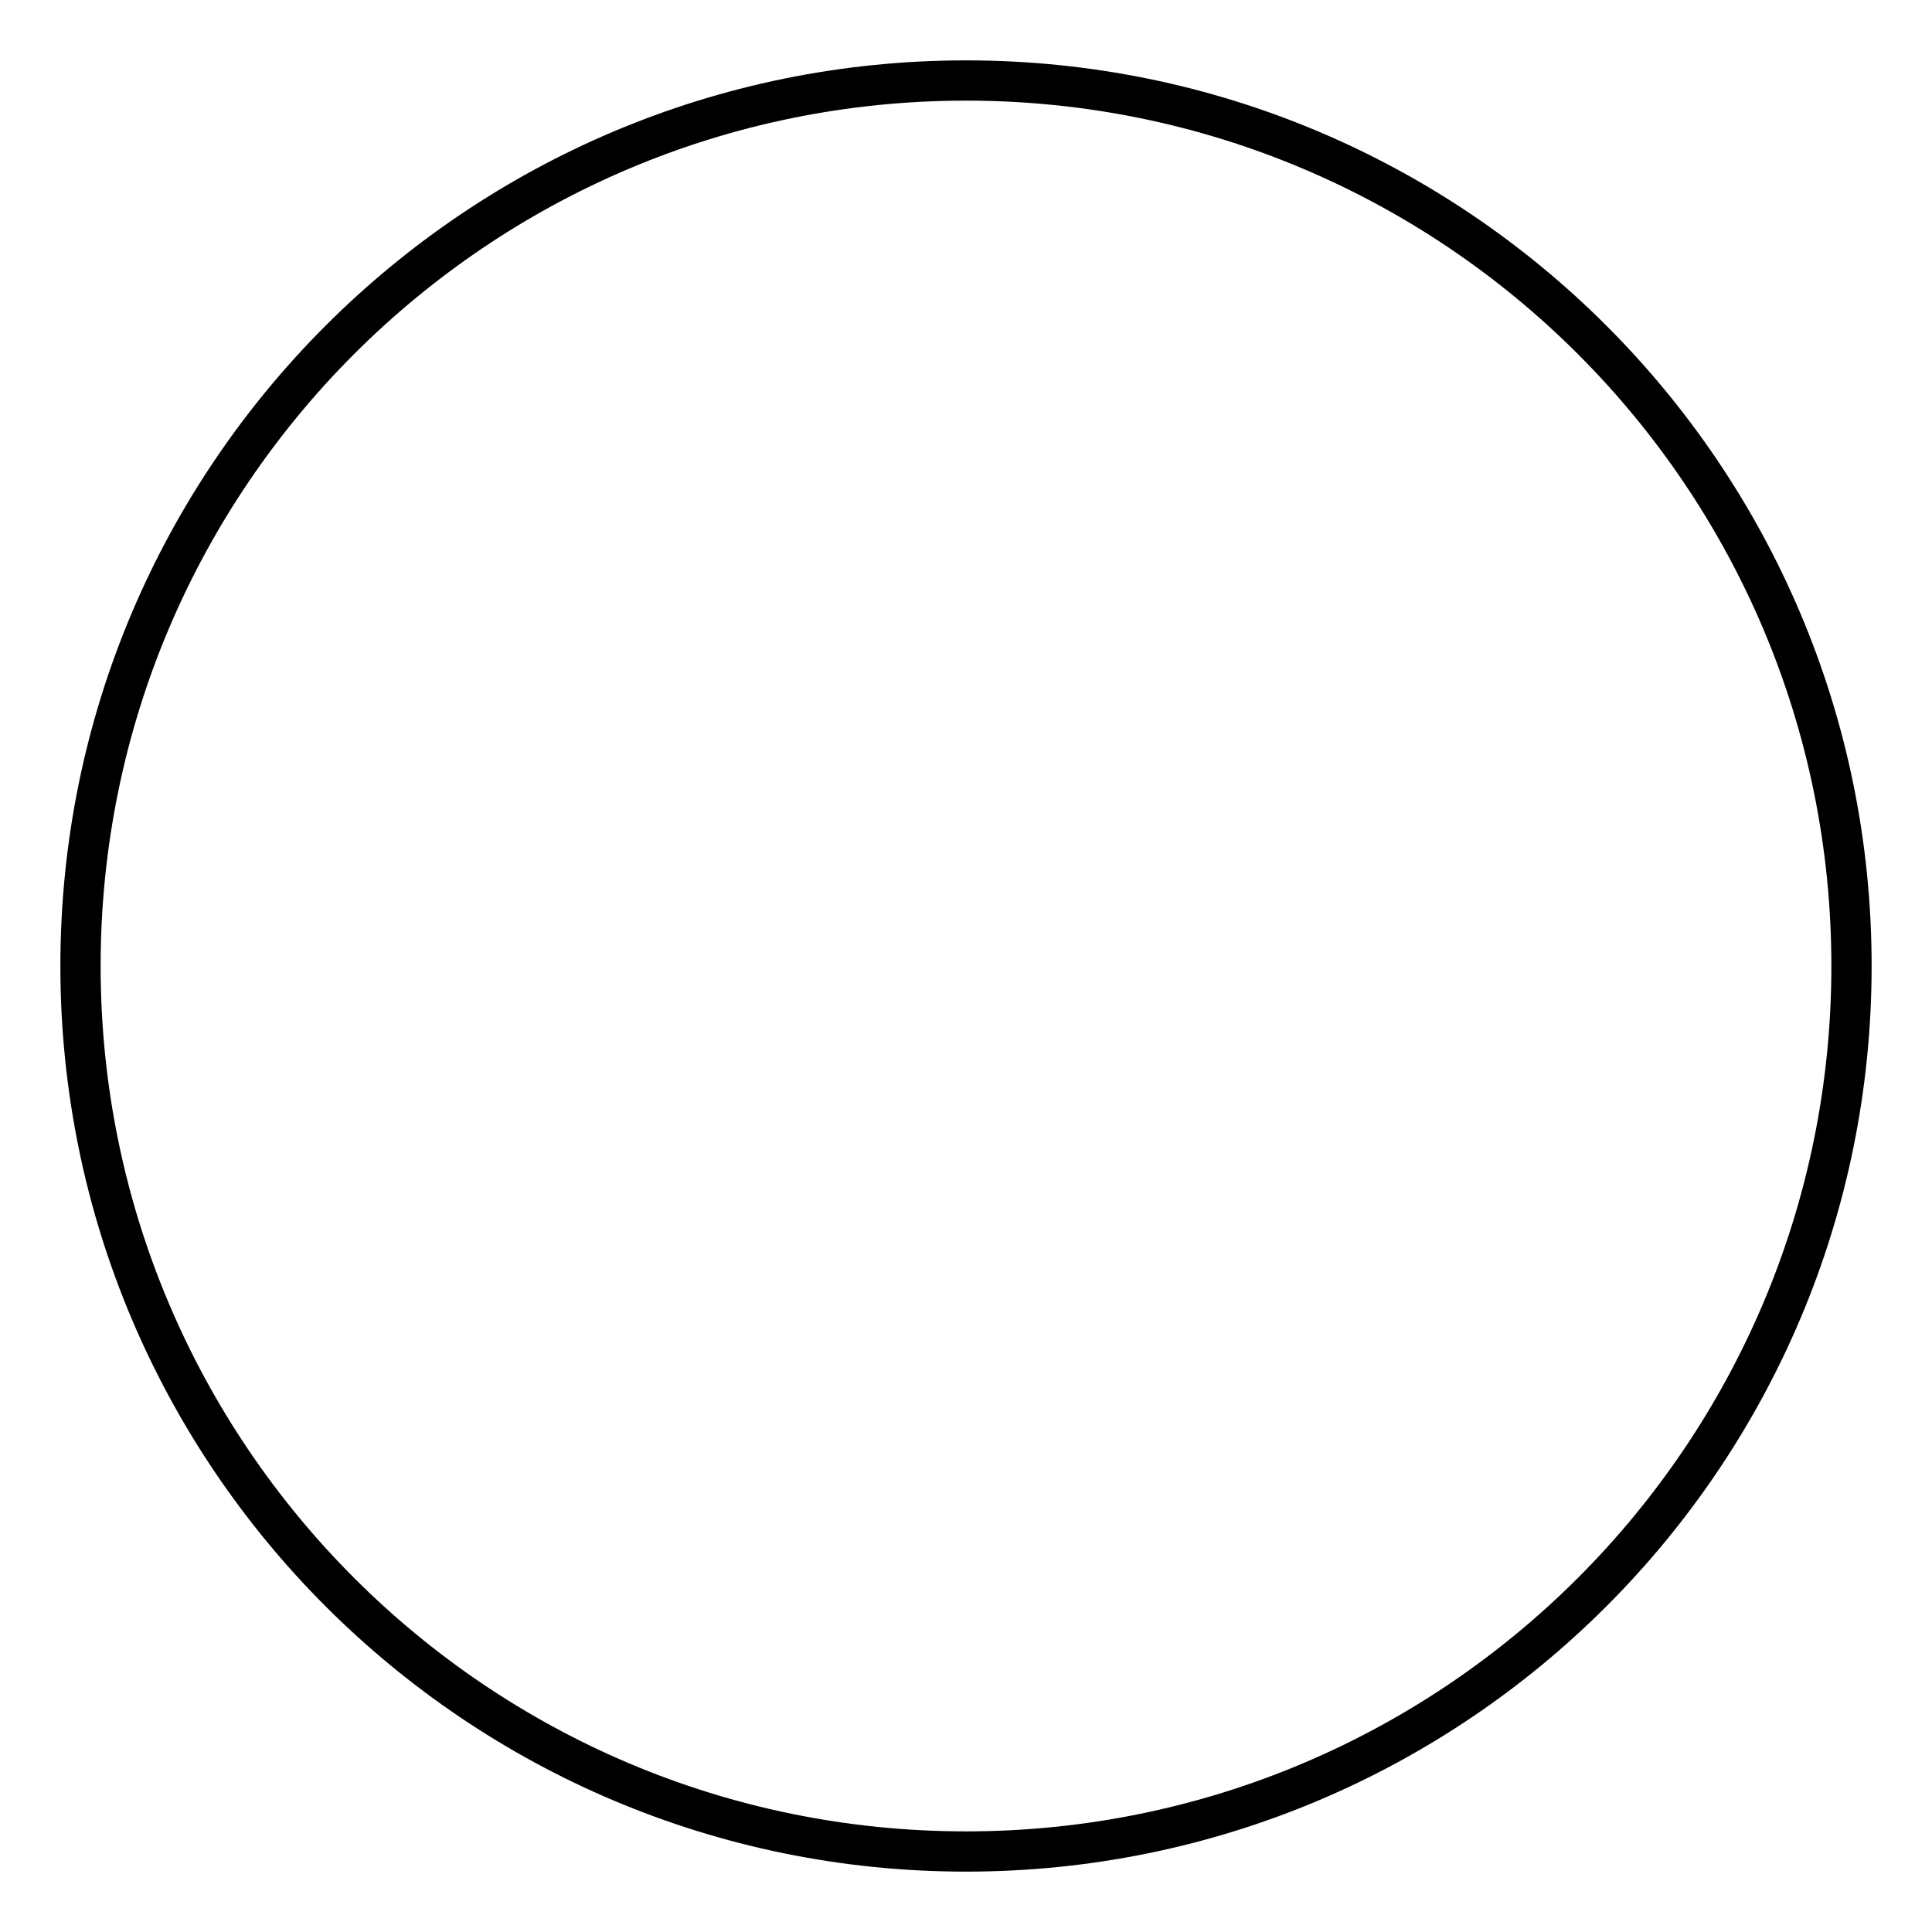
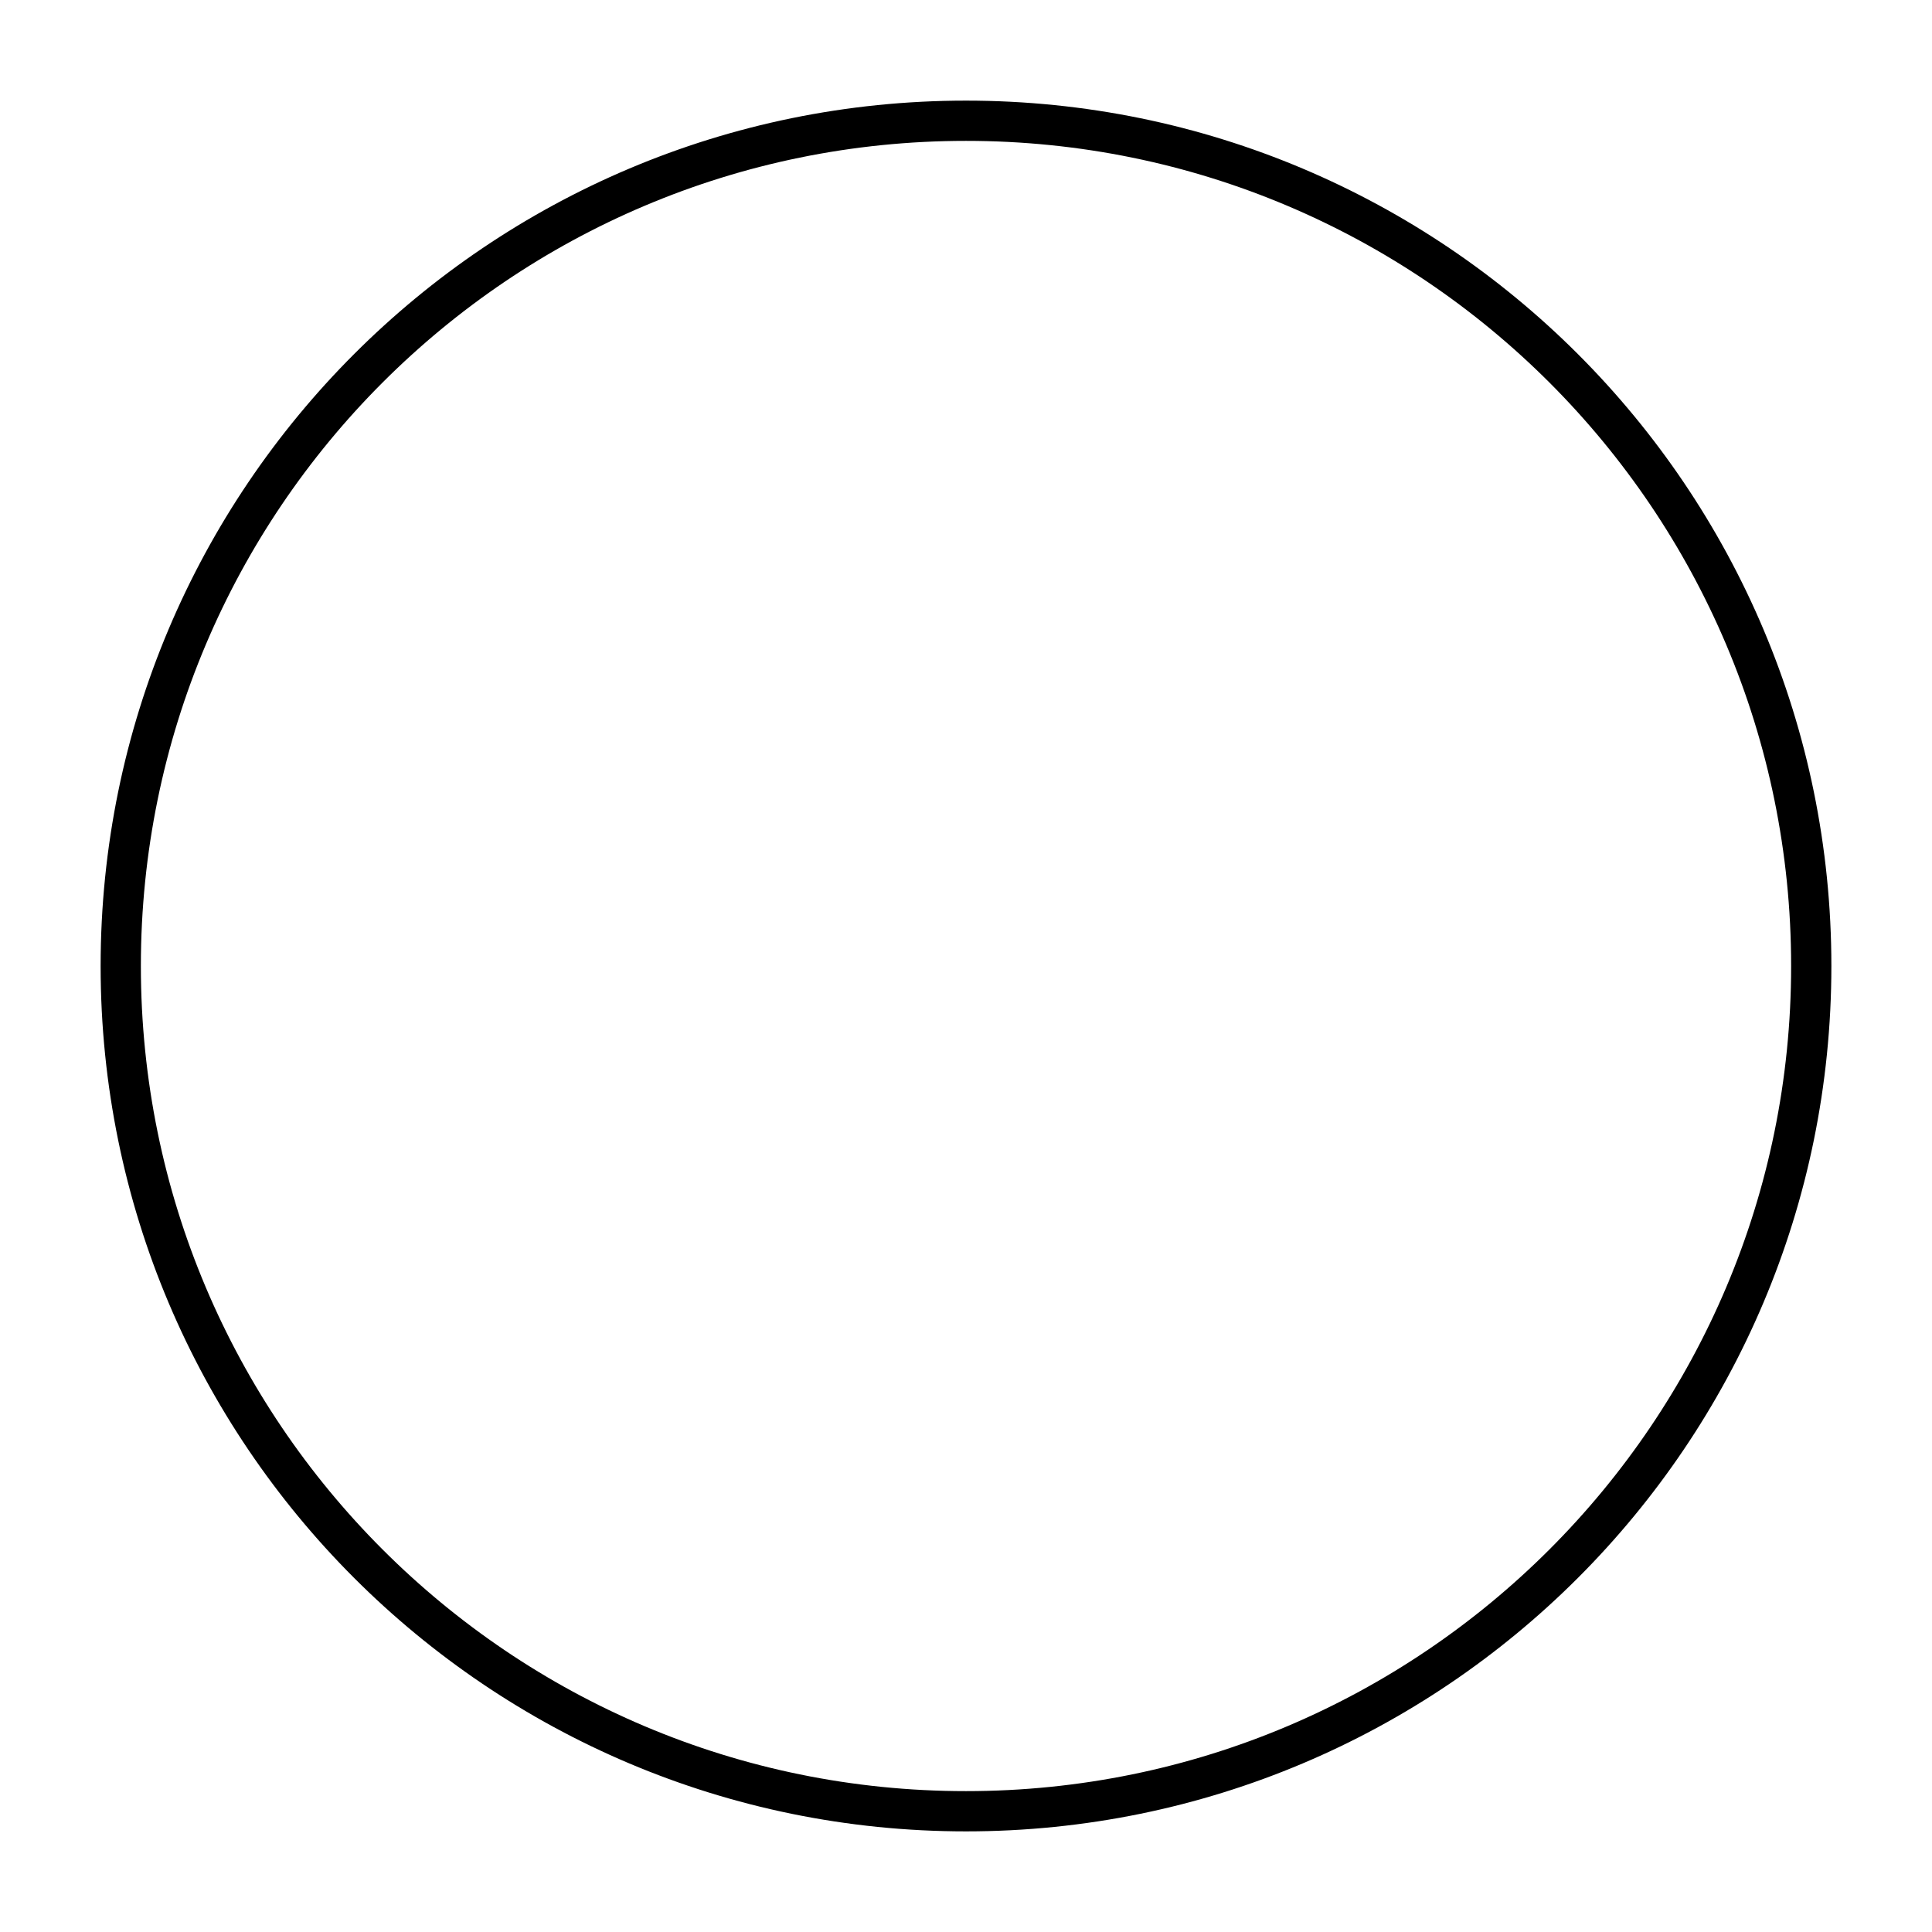
- <svg xmlns="http://www.w3.org/2000/svg" viewBox="0 0 48 48">
-   <defs>
-     <style>.a{fill:none;stroke:#000;stroke-linecap:round;stroke-linejoin:round;}</style>
-   </defs>
-   <circle class="a" cx="24" cy="24" r="22" />
+ <svg xmlns="http://www.w3.org/2000/svg" version="1.1" id="Camada_1" x="0px" y="0px" viewBox="0 0 48 48" style="enable-background:new 0 0 48 48;" xml:space="preserve">
+   <style type="text/css">
+ 	.st0{fill:none;stroke:#000000;stroke-linecap:round;stroke-linejoin:round;}
+ </style>
+   <circle class="st0" cx="24" cy="24" r="21" />
</svg>
